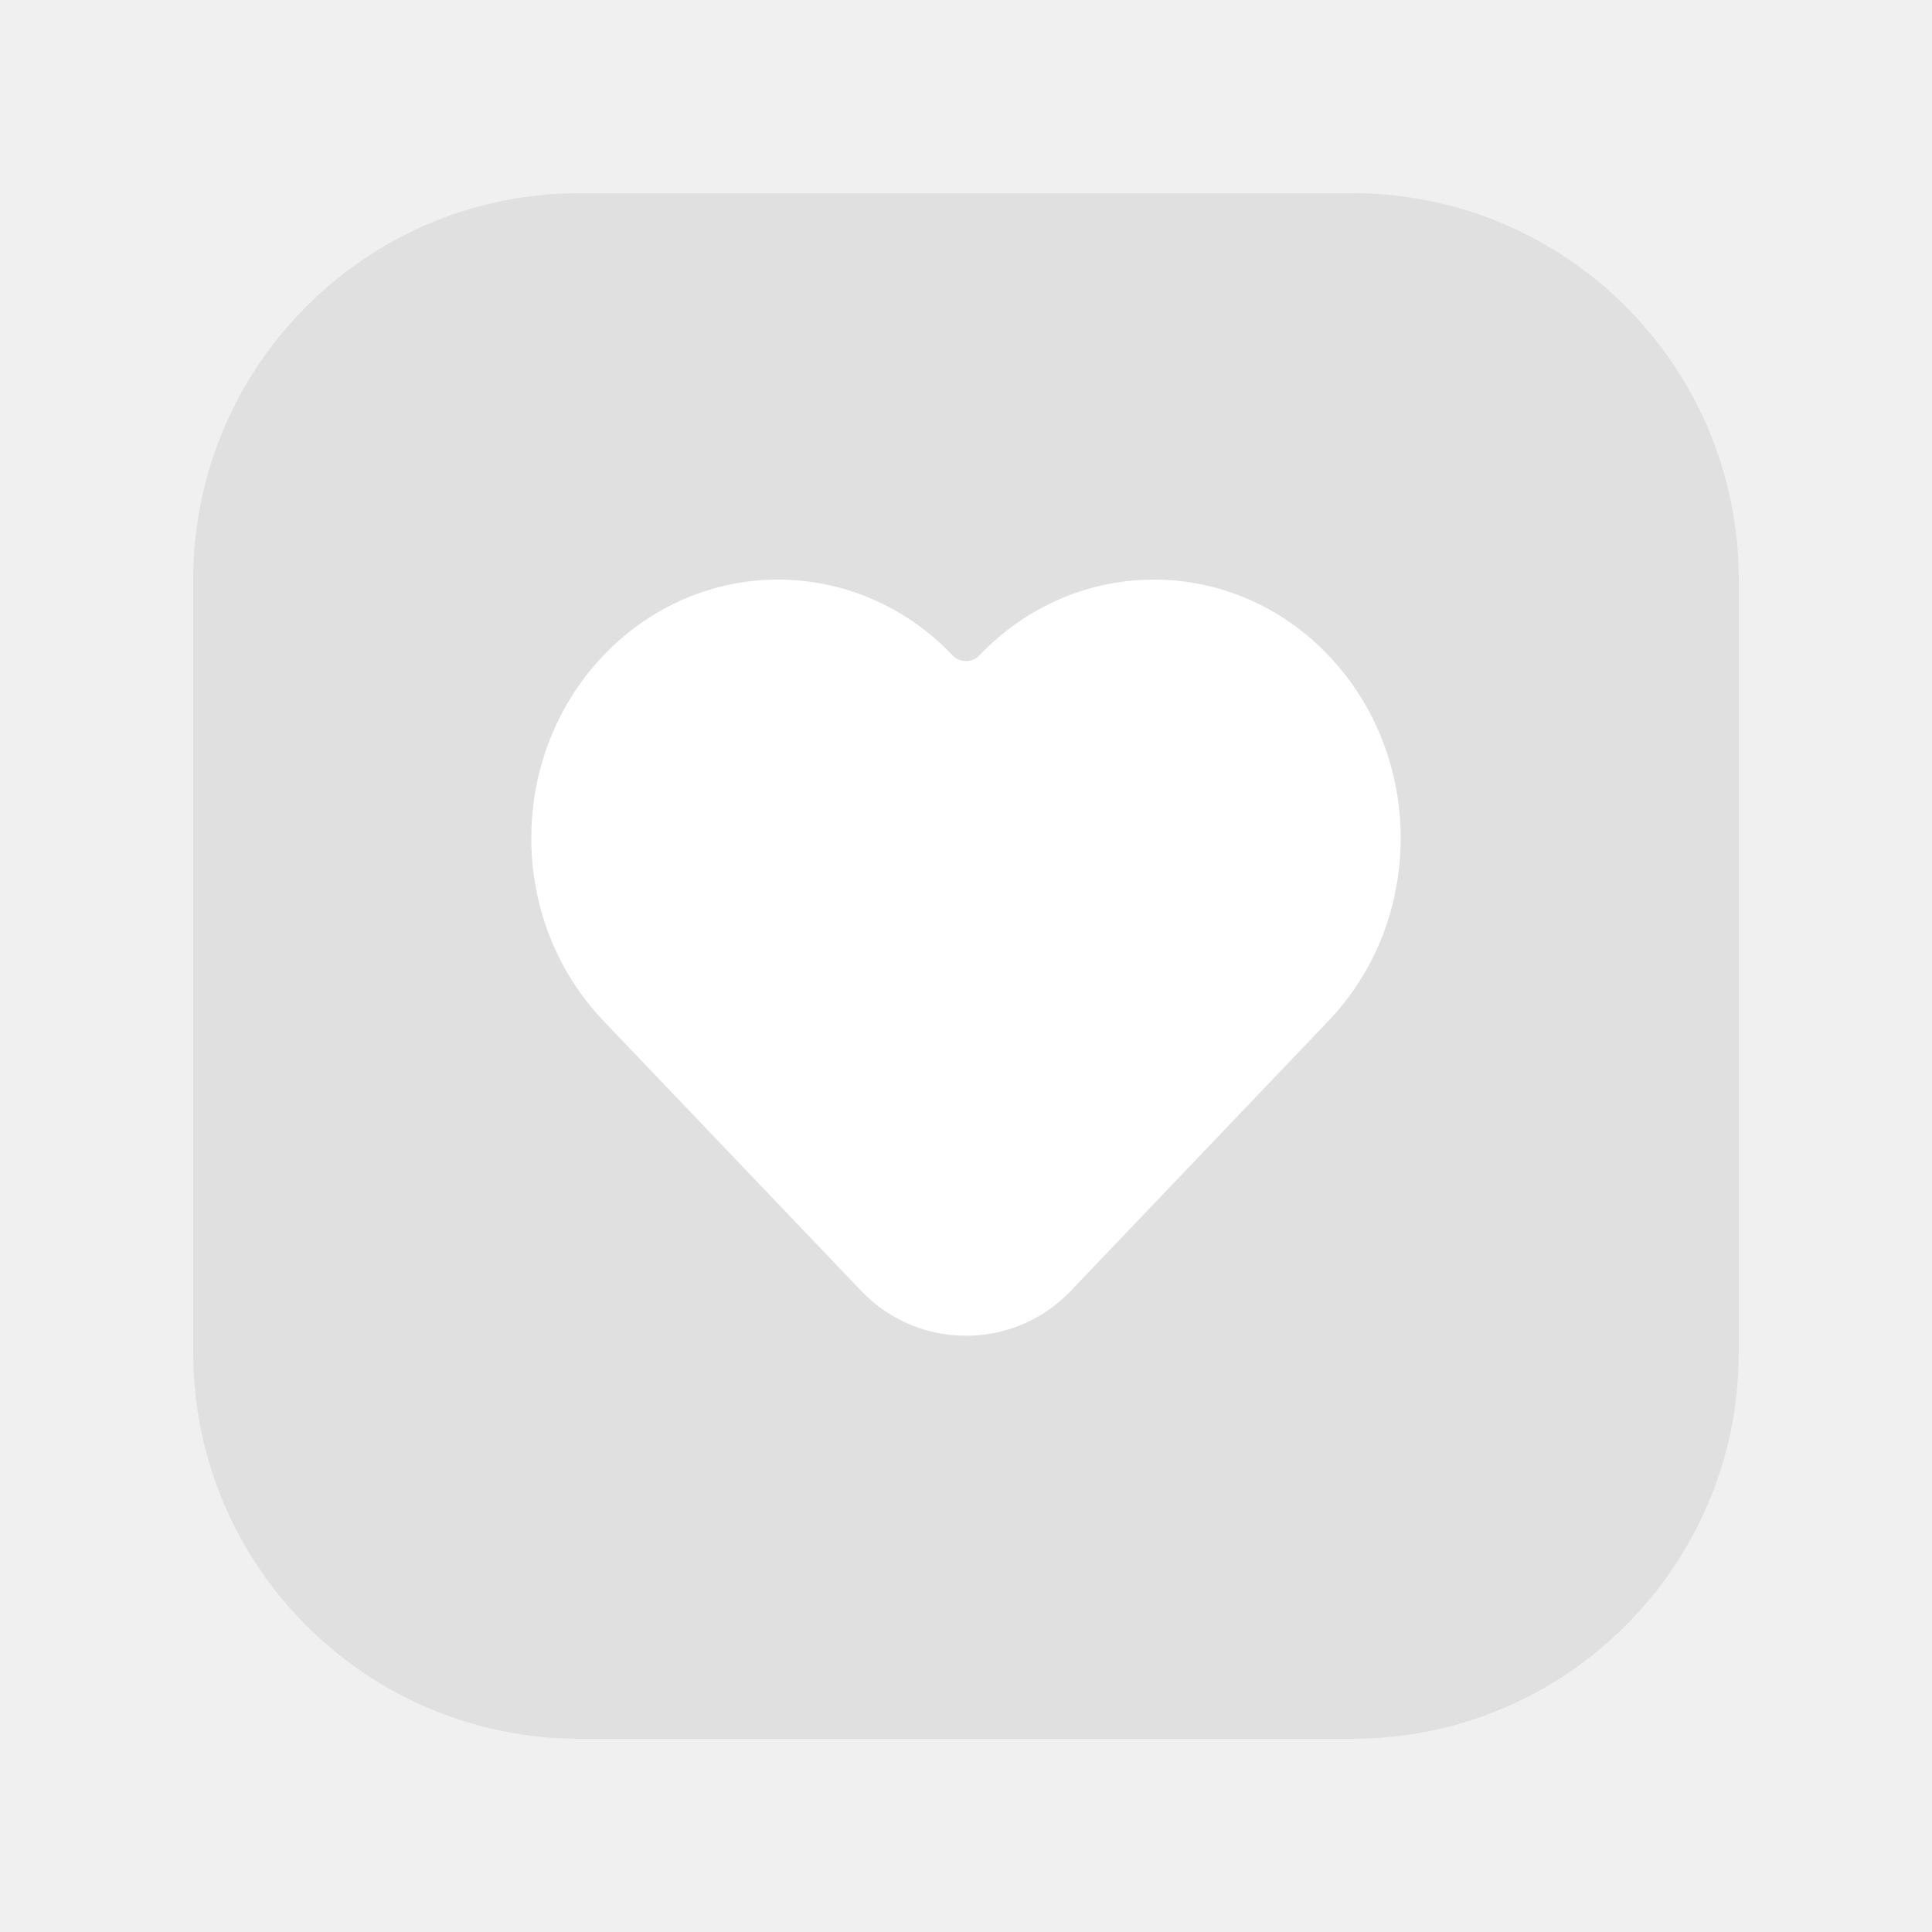
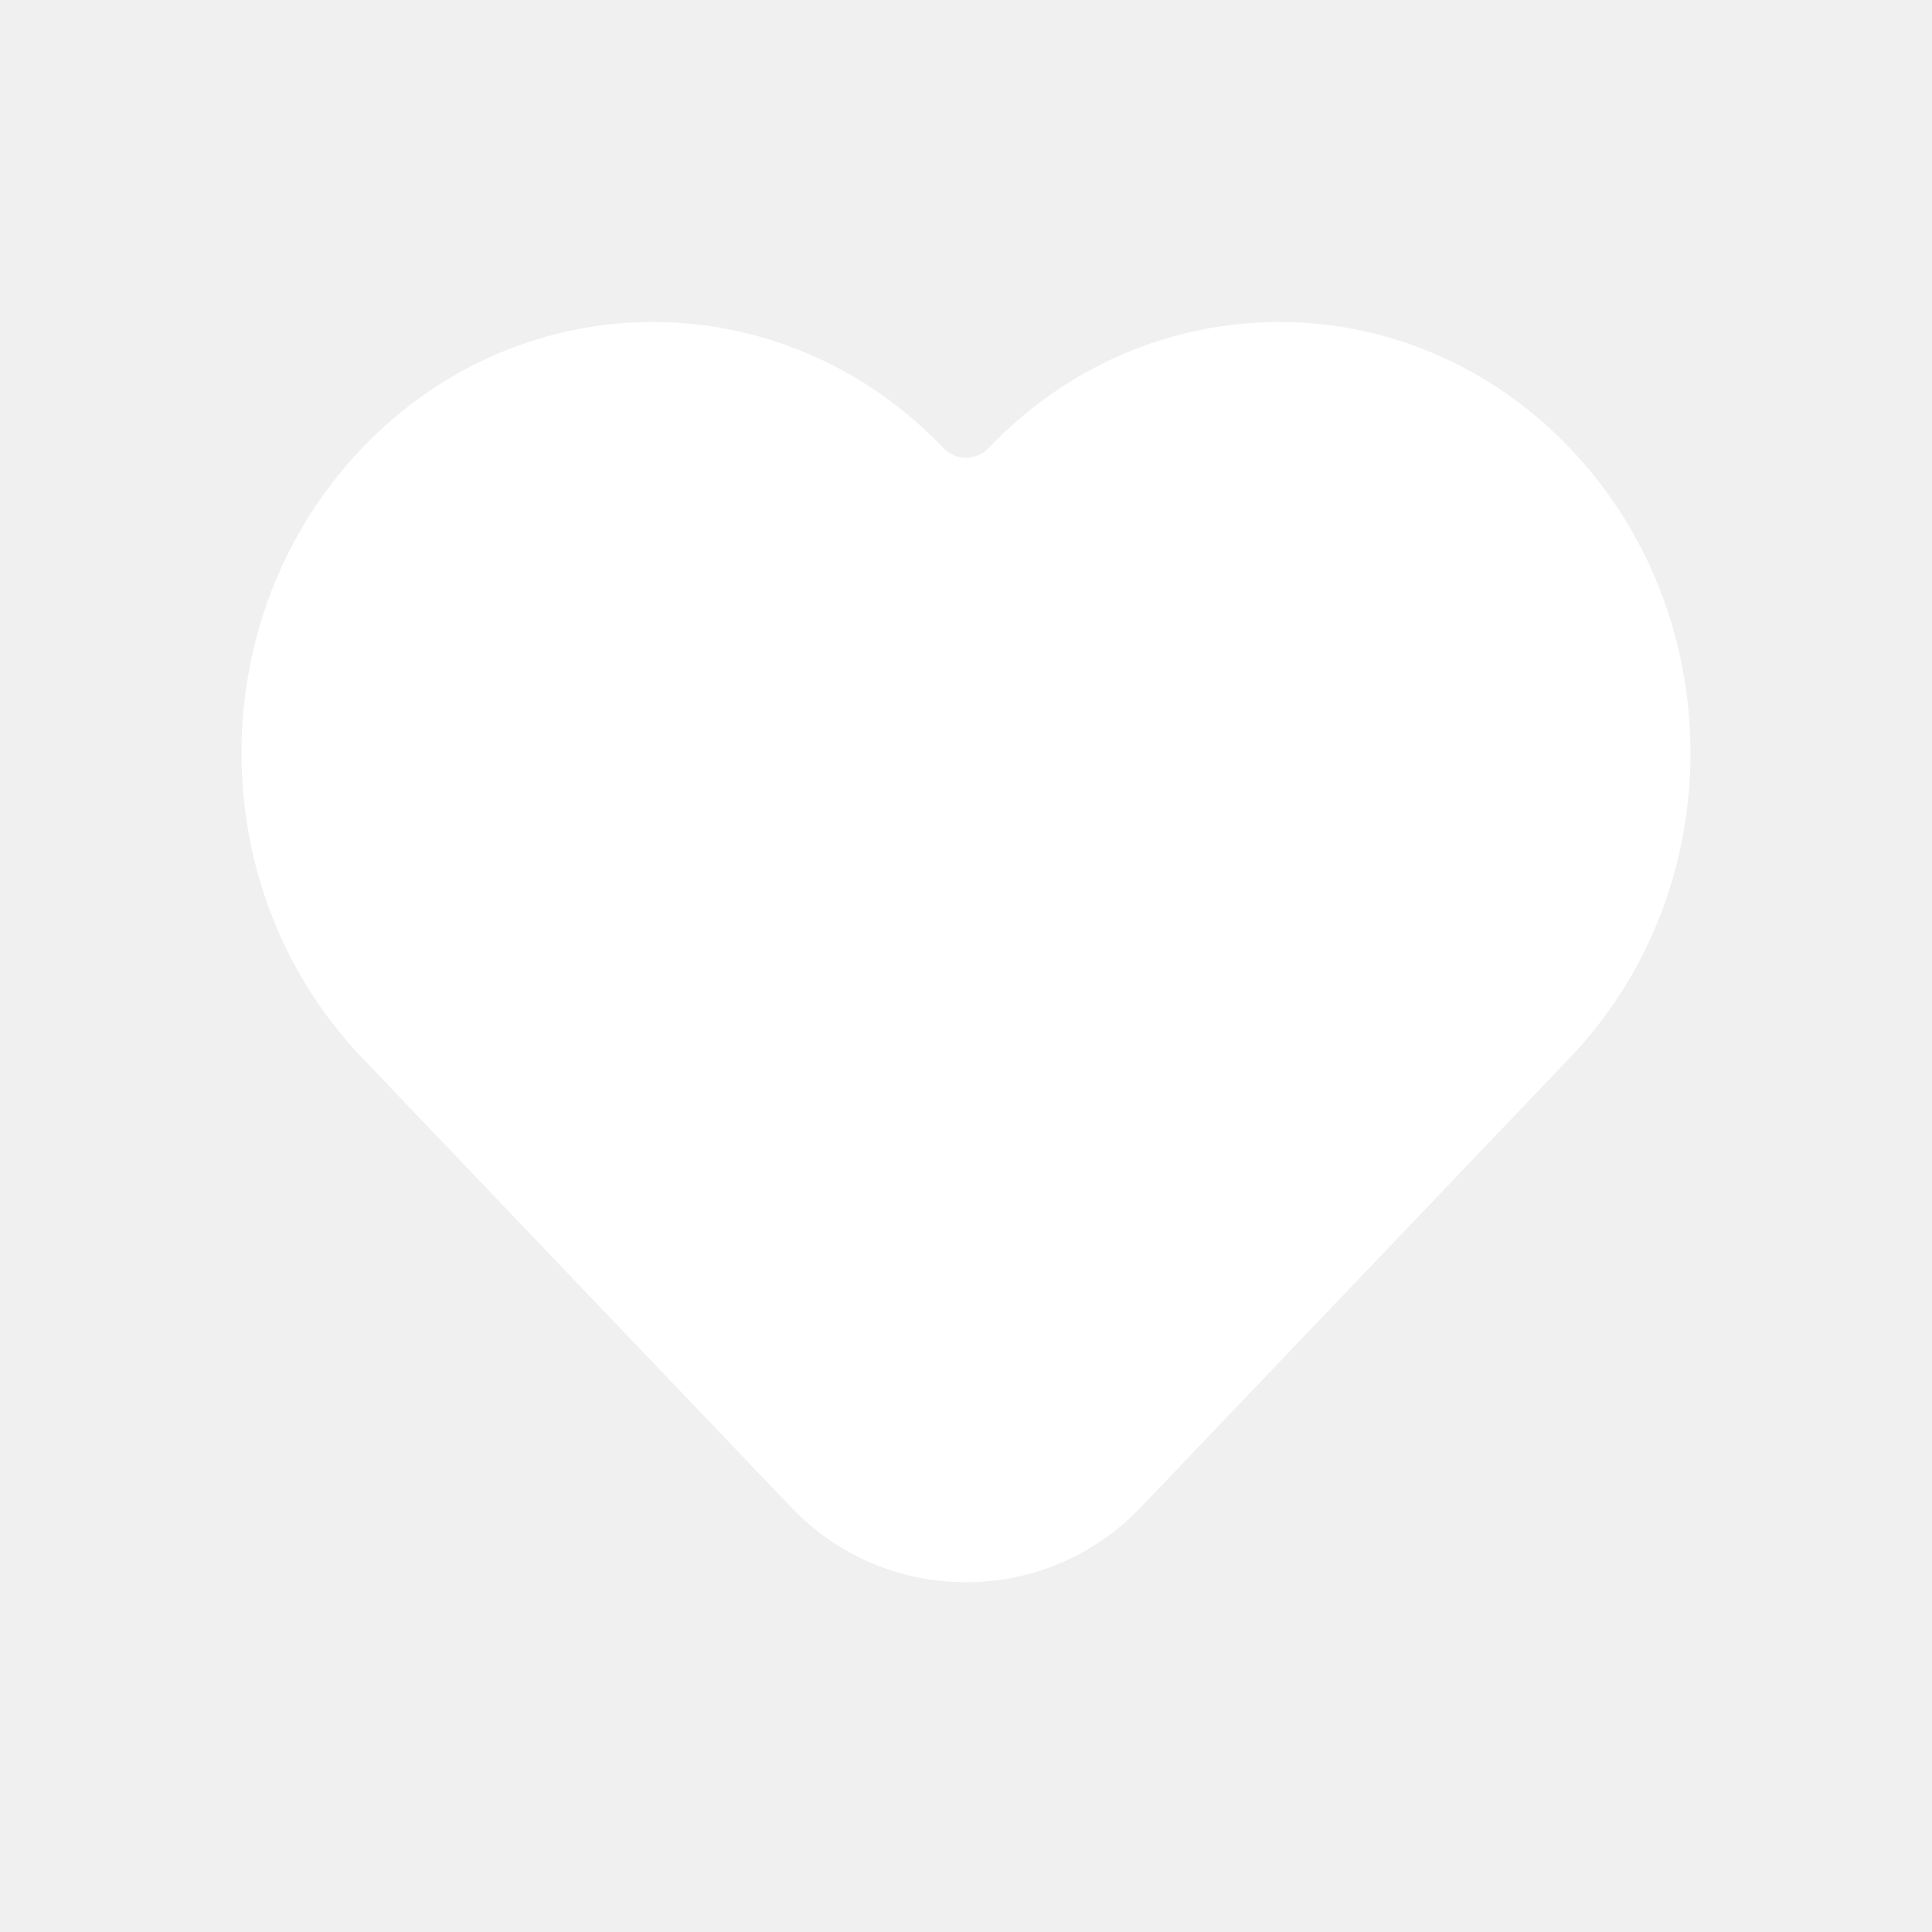
- <svg xmlns="http://www.w3.org/2000/svg" width="40" height="40" viewBox="0 0 40 40" fill="none">
-   <rect x="4" y="4" width="32" height="32" rx="8" fill="#E0E0E0" />
-   <path d="M12.496 21.138L17.83 26.726C19.012 27.965 20.988 27.965 22.17 26.726L27.503 21.138C29.499 19.048 29.499 15.658 27.503 13.568C25.508 11.477 22.273 11.477 20.278 13.568C20.127 13.726 19.873 13.726 19.722 13.568C17.727 11.477 14.492 11.477 12.496 13.568C10.501 15.658 10.501 19.048 12.496 21.138Z" fill="white" />
+ <svg xmlns="http://www.w3.org/2000/svg" width="24" height="24" viewBox="0 0 24 24" fill="none">
+   <path d="M4.496 13.138L9.83 18.726C11.012 19.965 12.988 19.965 14.17 18.726L19.503 13.138C21.499 11.048 21.499 7.658 19.503 5.568C17.508 3.477 14.273 3.477 12.278 5.568C12.127 5.726 11.873 5.726 11.722 5.568C9.727 3.477 6.492 3.477 4.496 5.568C2.501 7.658 2.501 11.048 4.496 13.138Z" fill="white" />
</svg>
